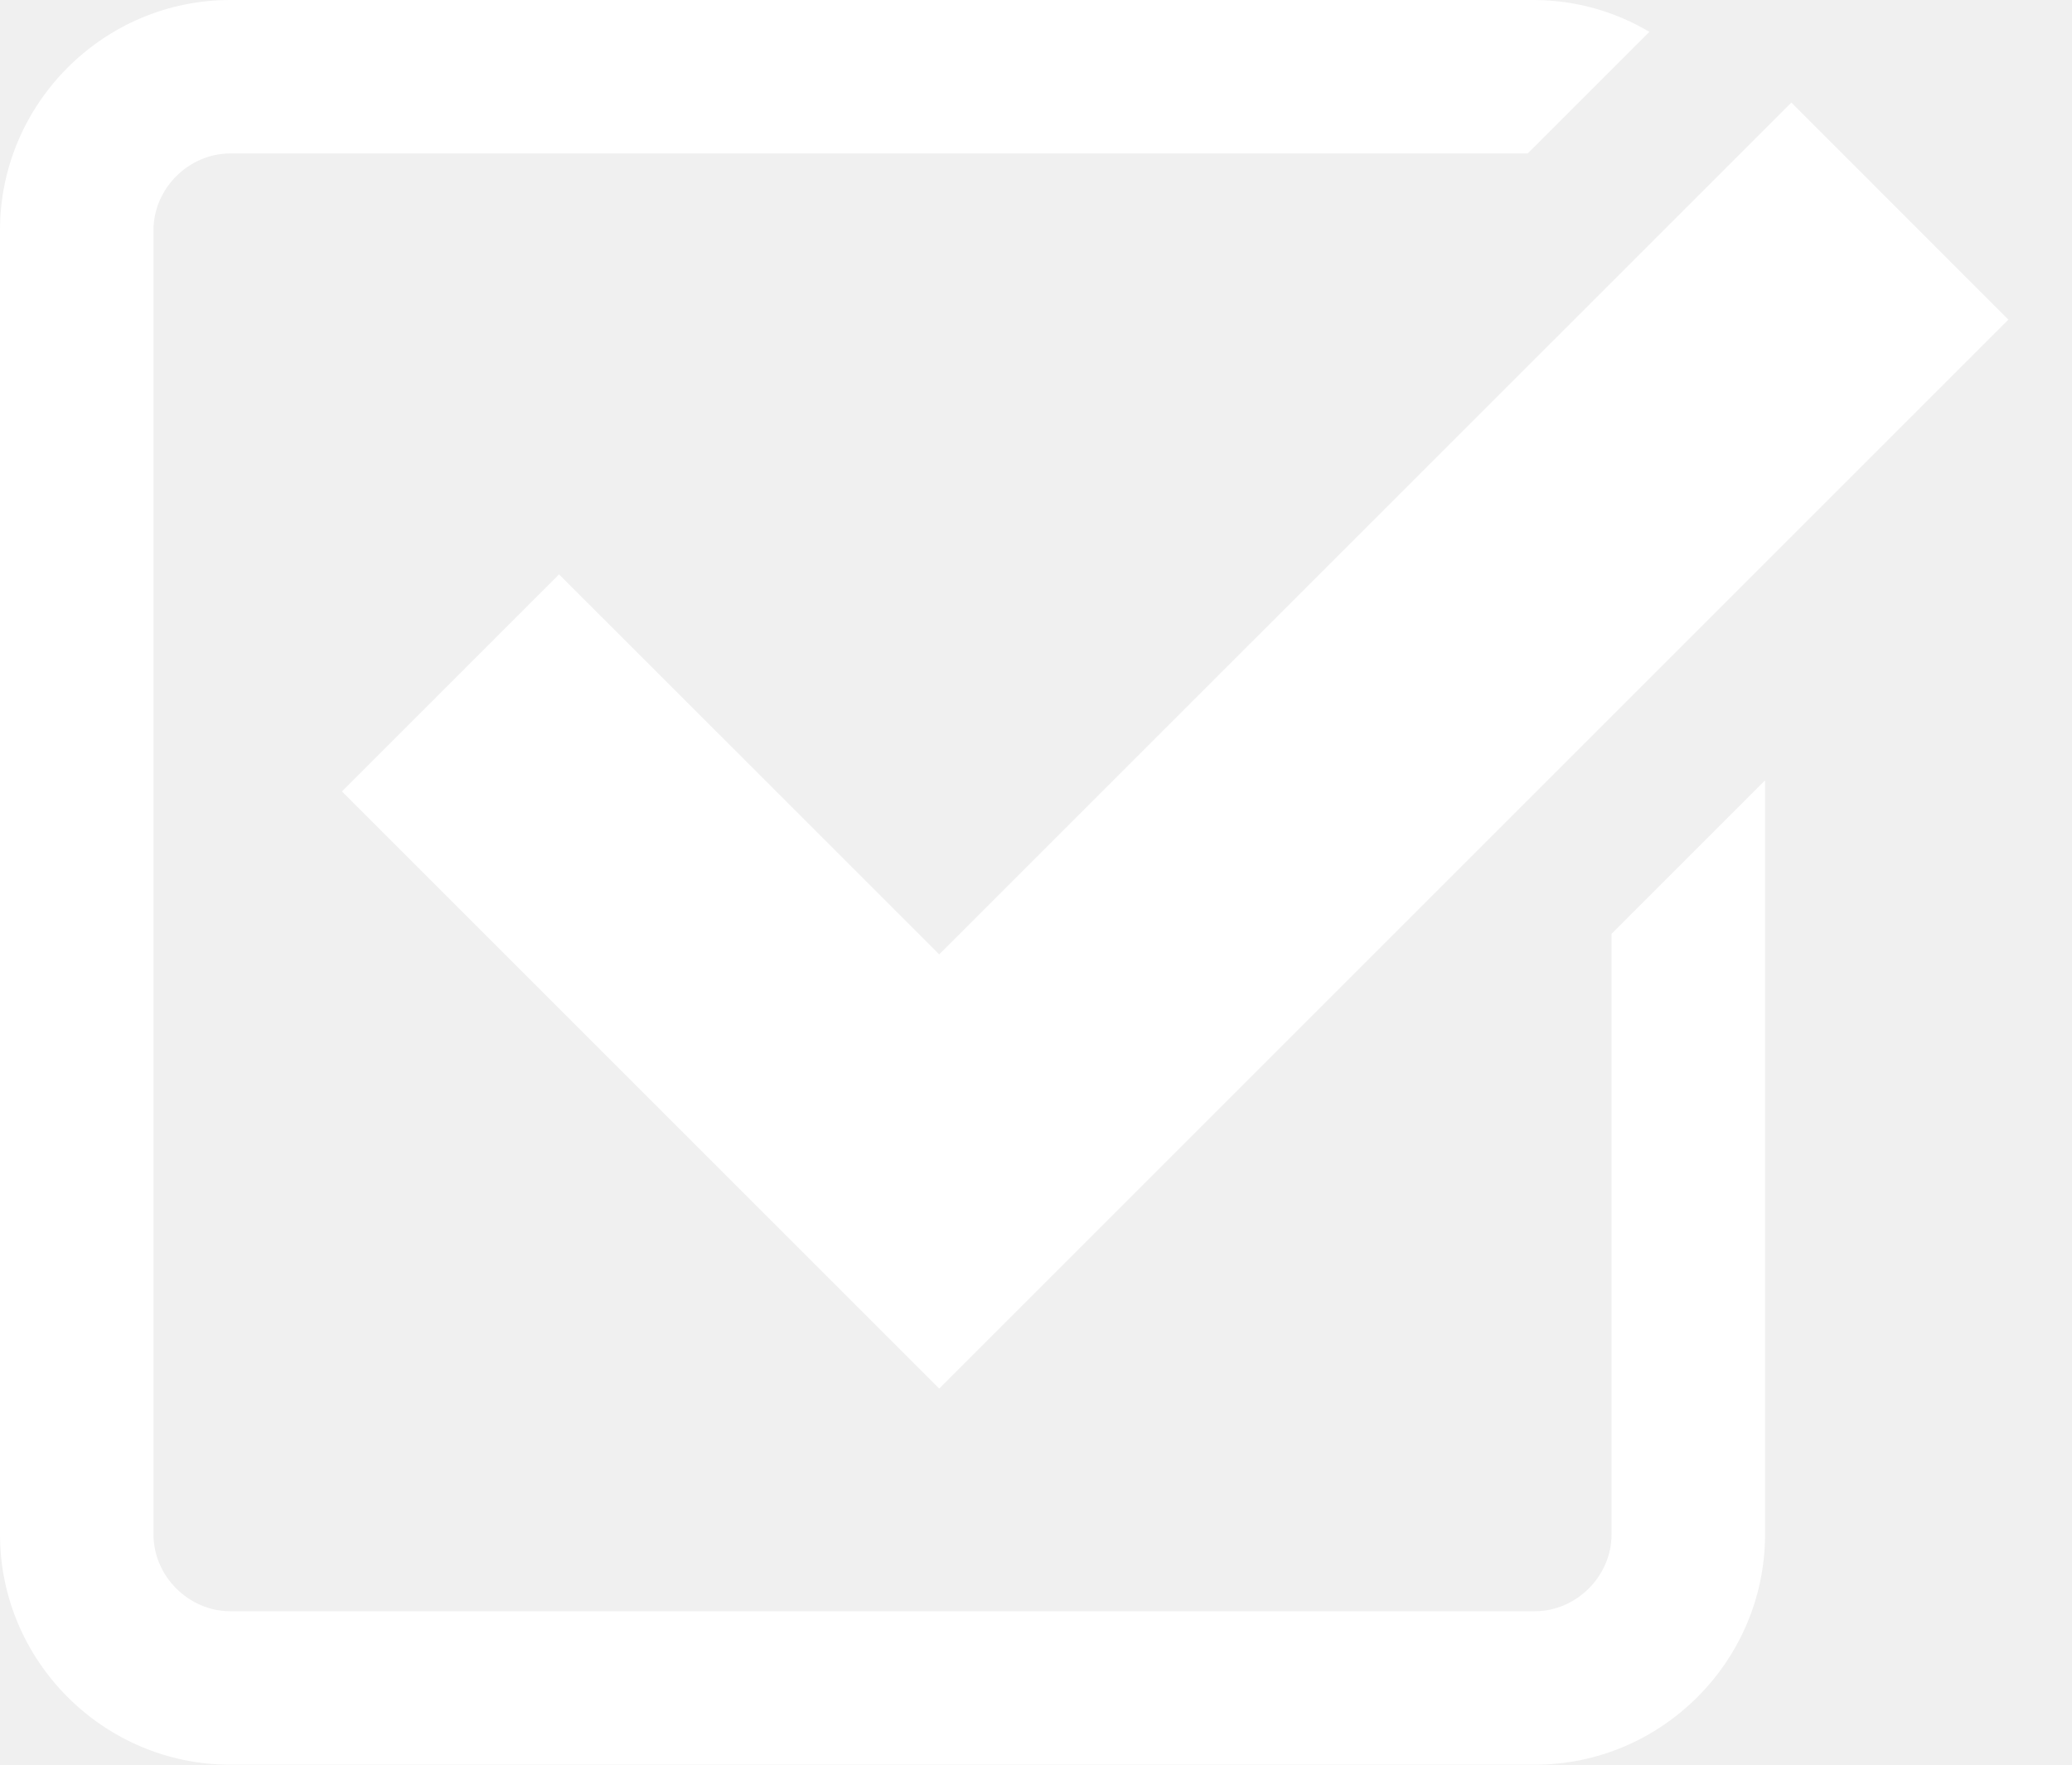
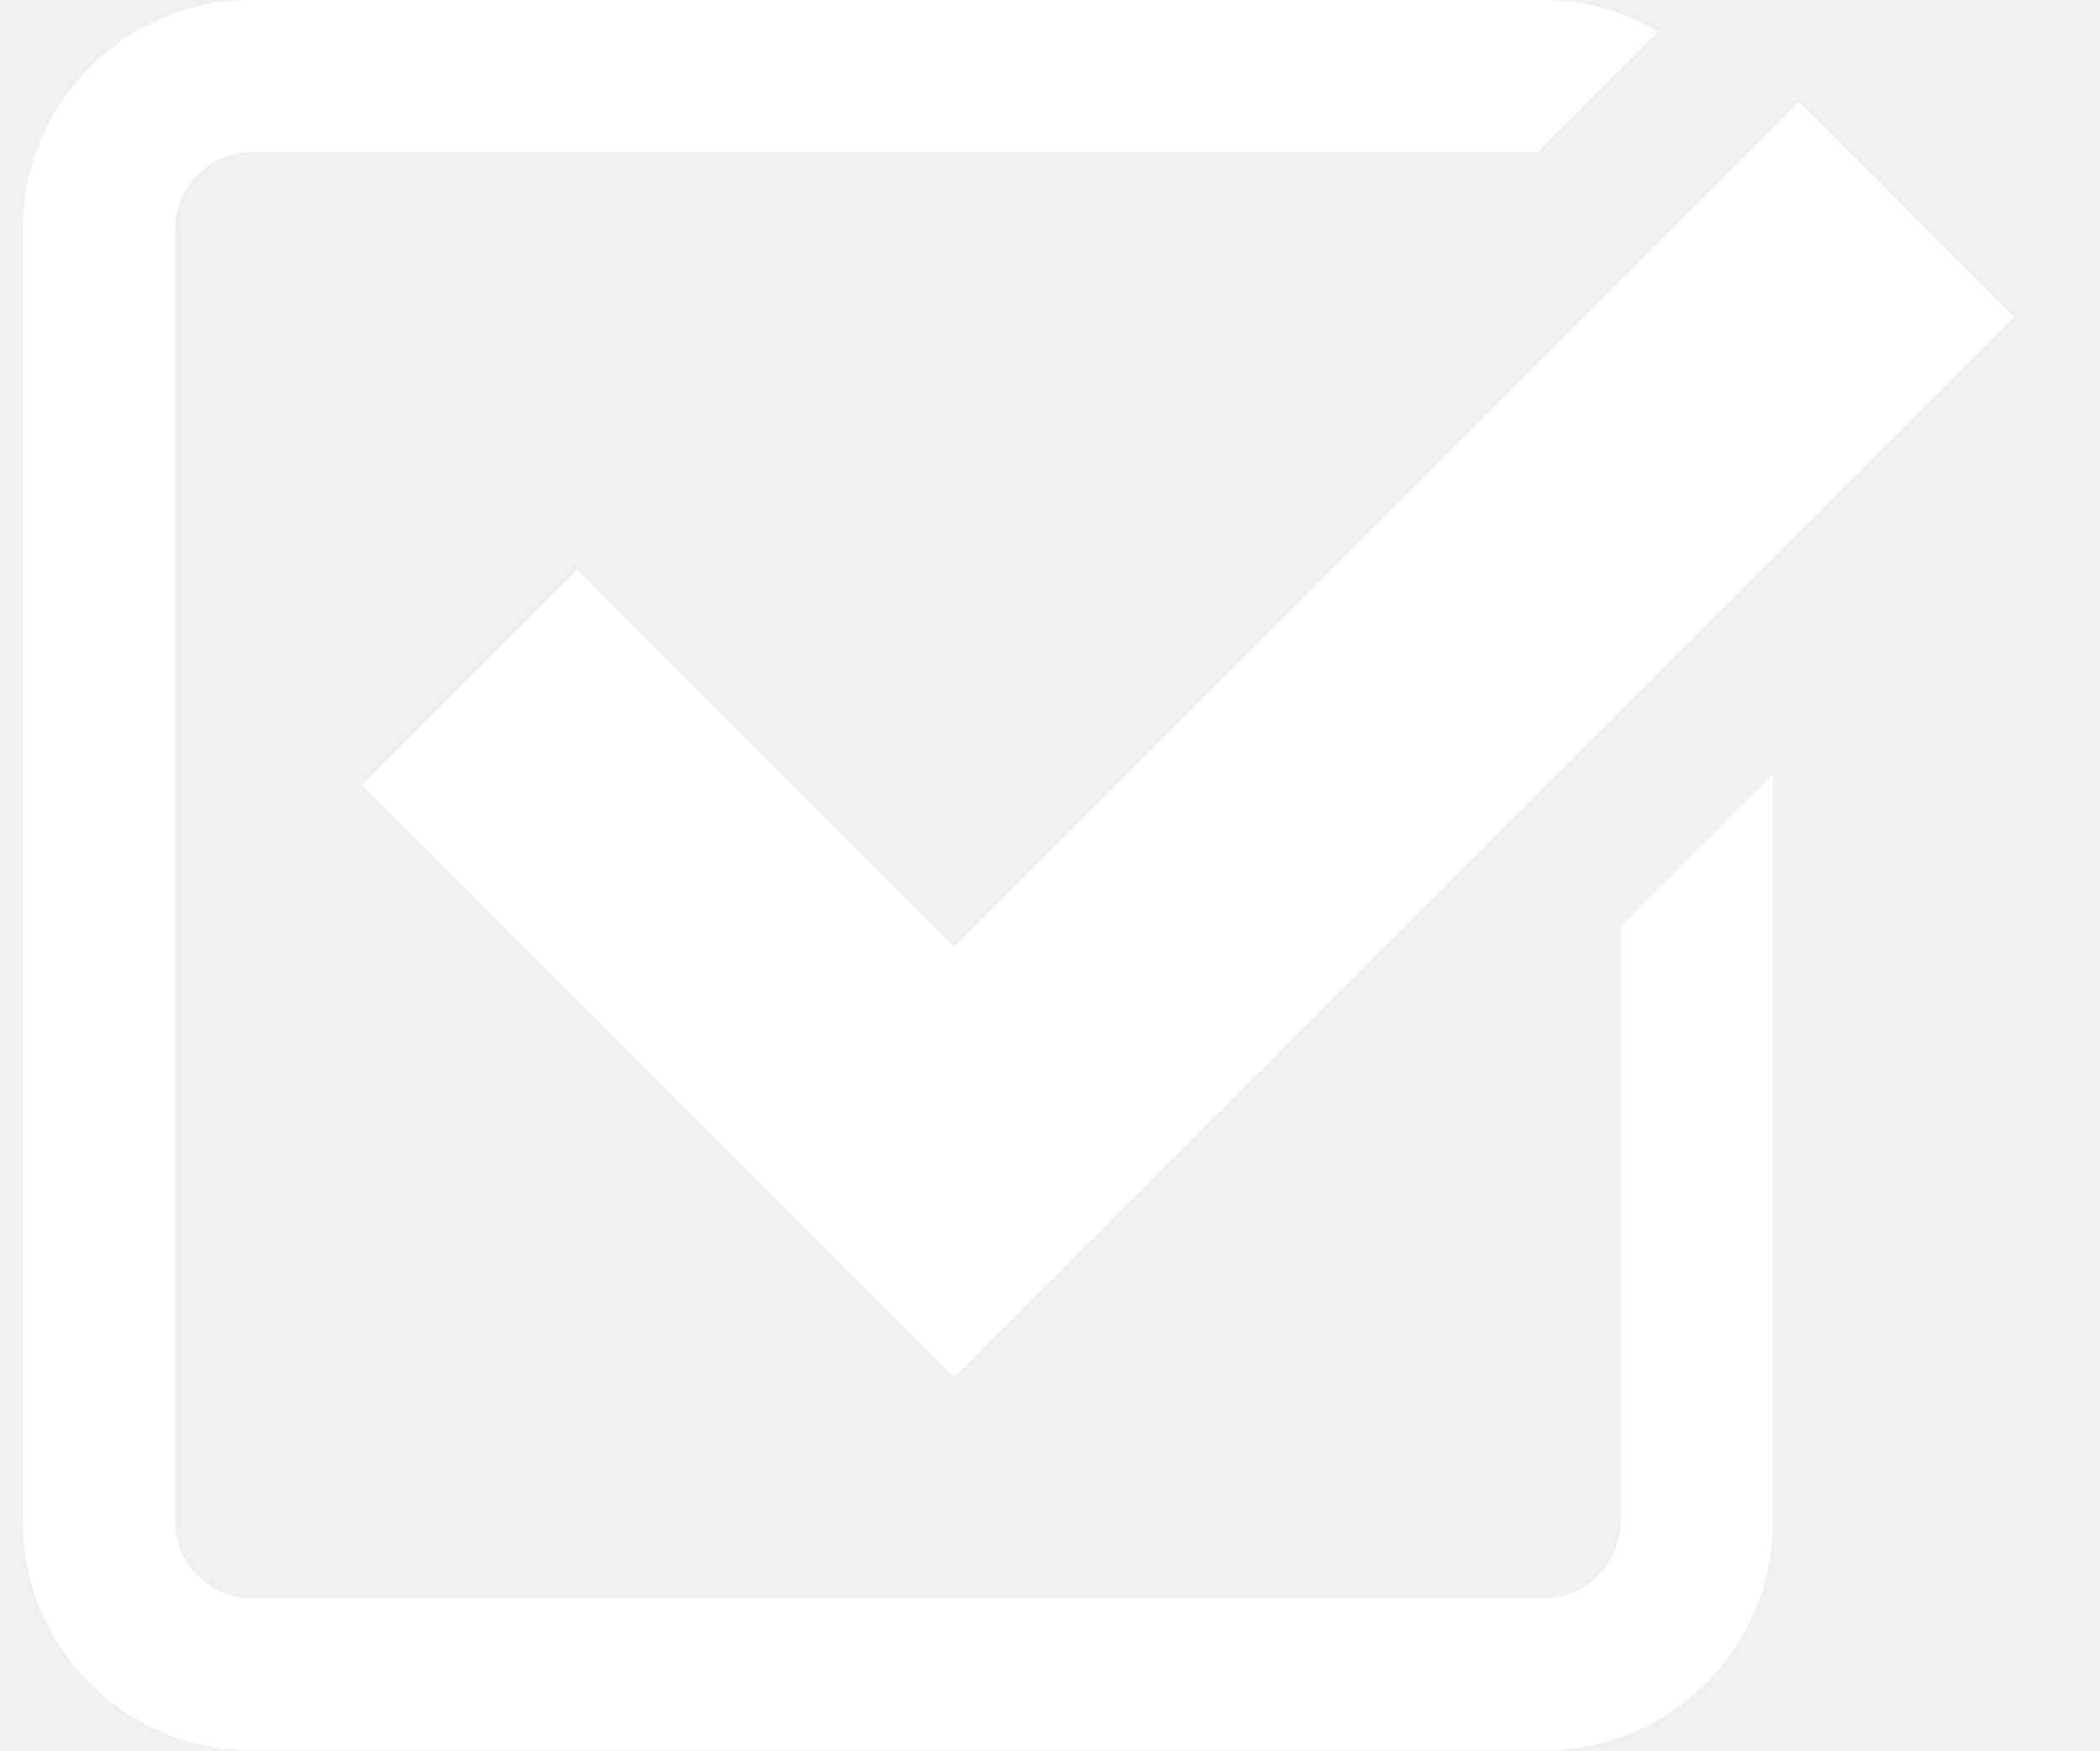
- <svg xmlns="http://www.w3.org/2000/svg" width="27" height="23" viewBox="0 0 27 23">
+ <svg xmlns="http://www.w3.org/2000/svg" width="24" height="20" viewBox="0 0 27 23">
  <path fill="#FFFFFF" d="M7.285 7.486l-2.829 2.829 7.783 7.783L26.171 4.166l-2.828-2.829-11.104 11.102z" />
  <path fill="#FFFFFF" d="M21 20c0 .542-.458 1-1 1H3c-.542 0-1-.458-1-1V3c0-.542.458-1 1-1h16.908L21.493.415A2.96 2.96 0 0 0 20 0H3C1.35 0 0 1.35 0 3v17c0 1.65 1.35 3 3 3h17c1.65 0 3-1.35 3-3v-9.829l-2 2V20z" />
</svg>
